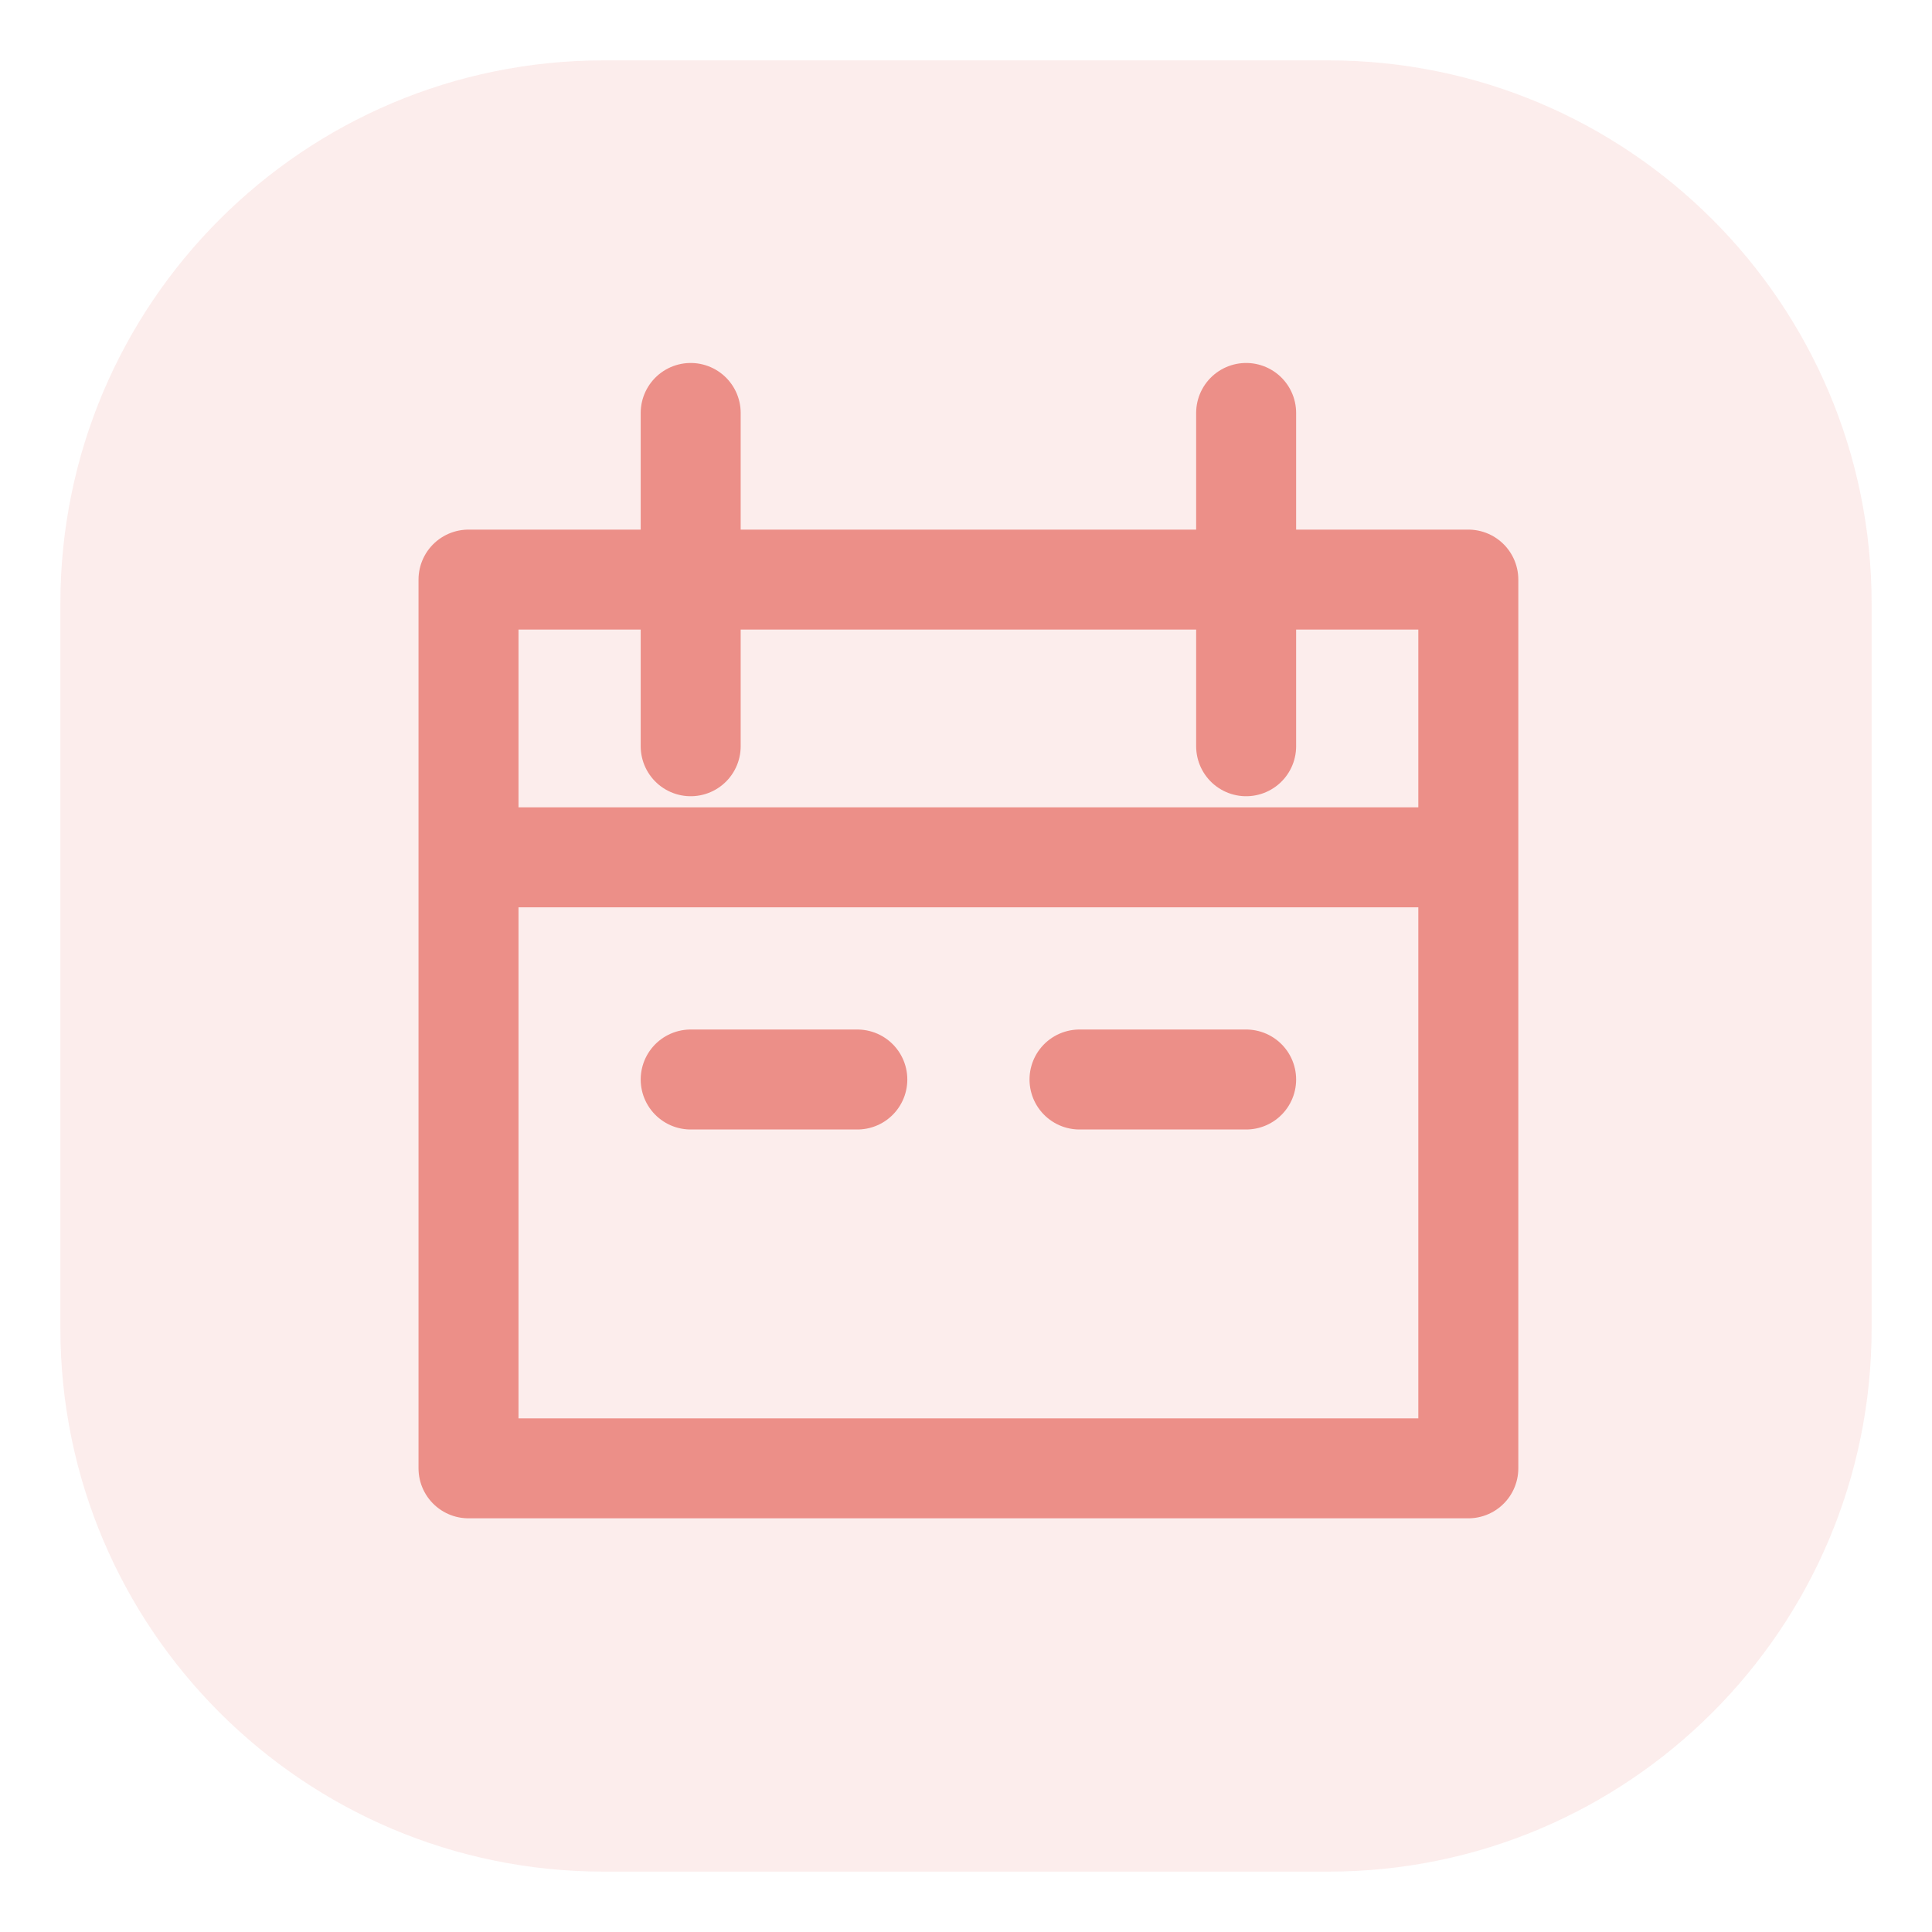
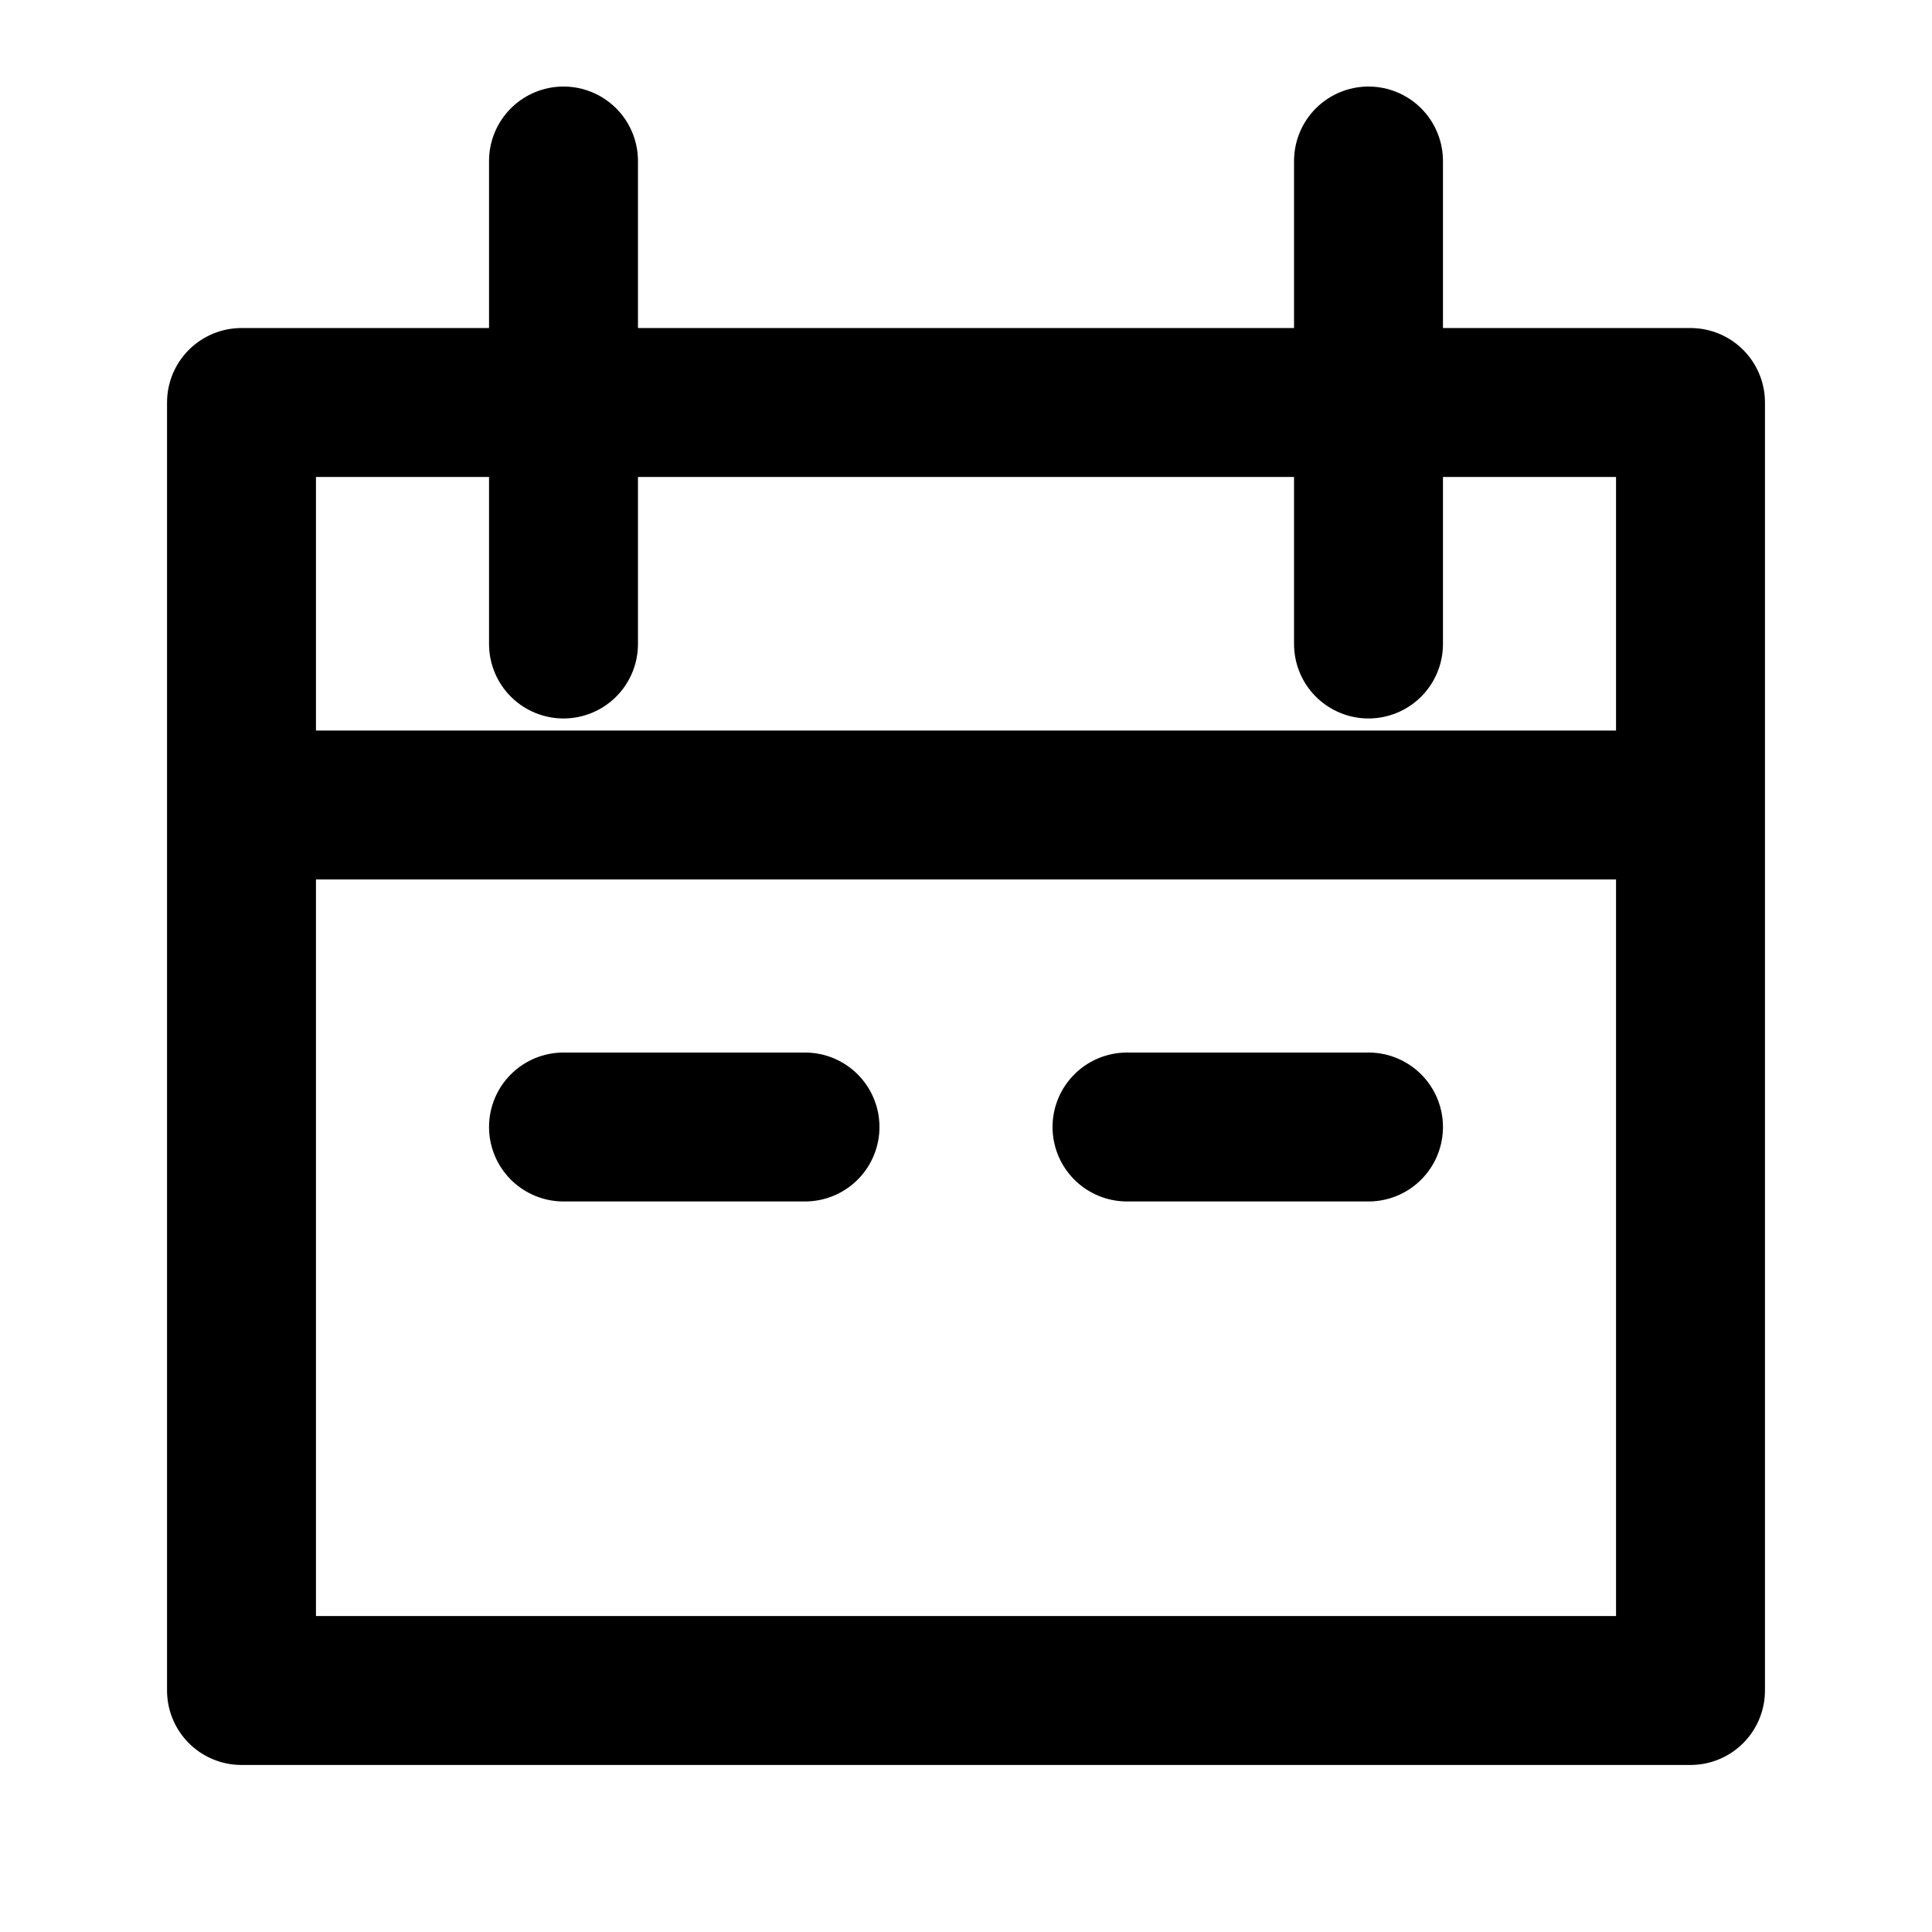
- <svg xmlns="http://www.w3.org/2000/svg" viewBox="0 0 32 32">
-   <rect x="1" y="1" width="30" height="30" rx="9" fill="#ec8f88" fill-opacity=".16" />
-   <g transform="translate(5 5) scale(.92)" fill="none" stroke="#ec8f88" stroke-width="1.8" stroke-linecap="round" stroke-linejoin="round">
-     <path d="M3 5h18v16H3zM7 2v6m10-6v6M3 10h18M7 14h3m4 0h3" />
-   </g>
+ <svg xmlns="http://www.w3.org/2000/svg" viewBox="0 0 24 24" fill="none" stroke="currentColor" stroke-width="1.85" stroke-linecap="round" stroke-linejoin="round">
+   <path d="M3 5h18v16H3zM7 2v6m10-6v6M3 10h18M7 14h3m4 0h3" />
</svg>
